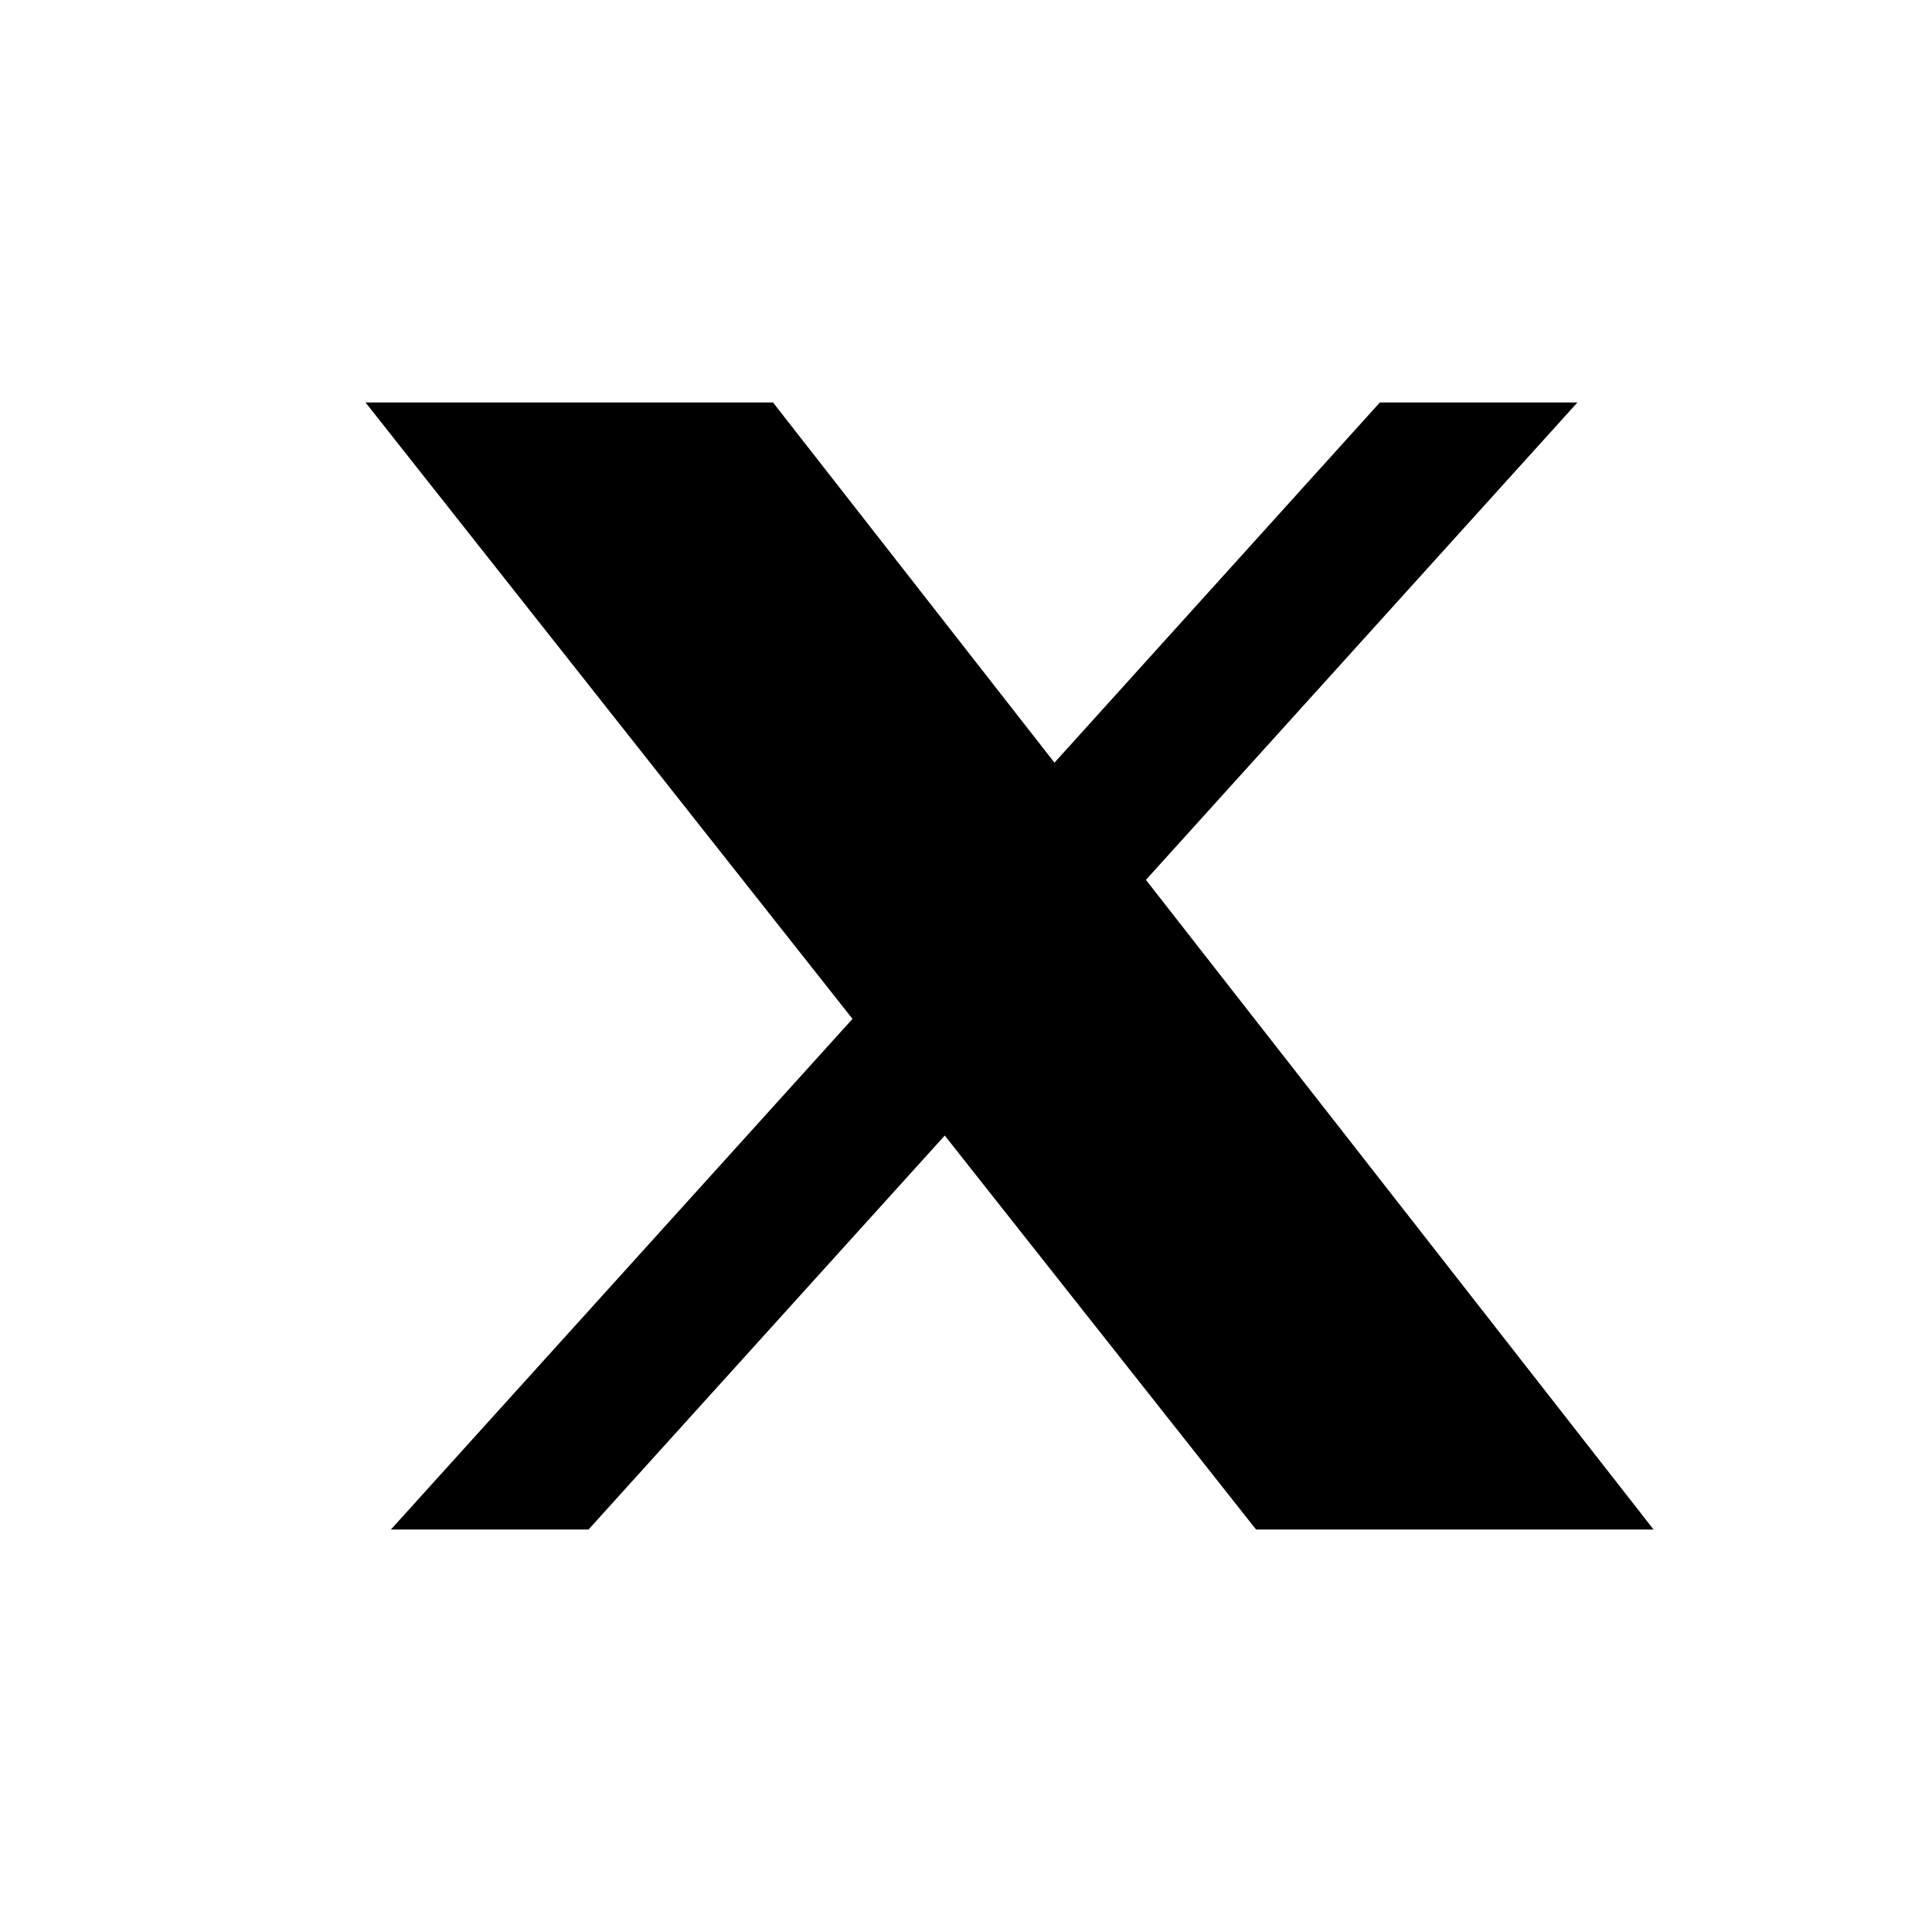
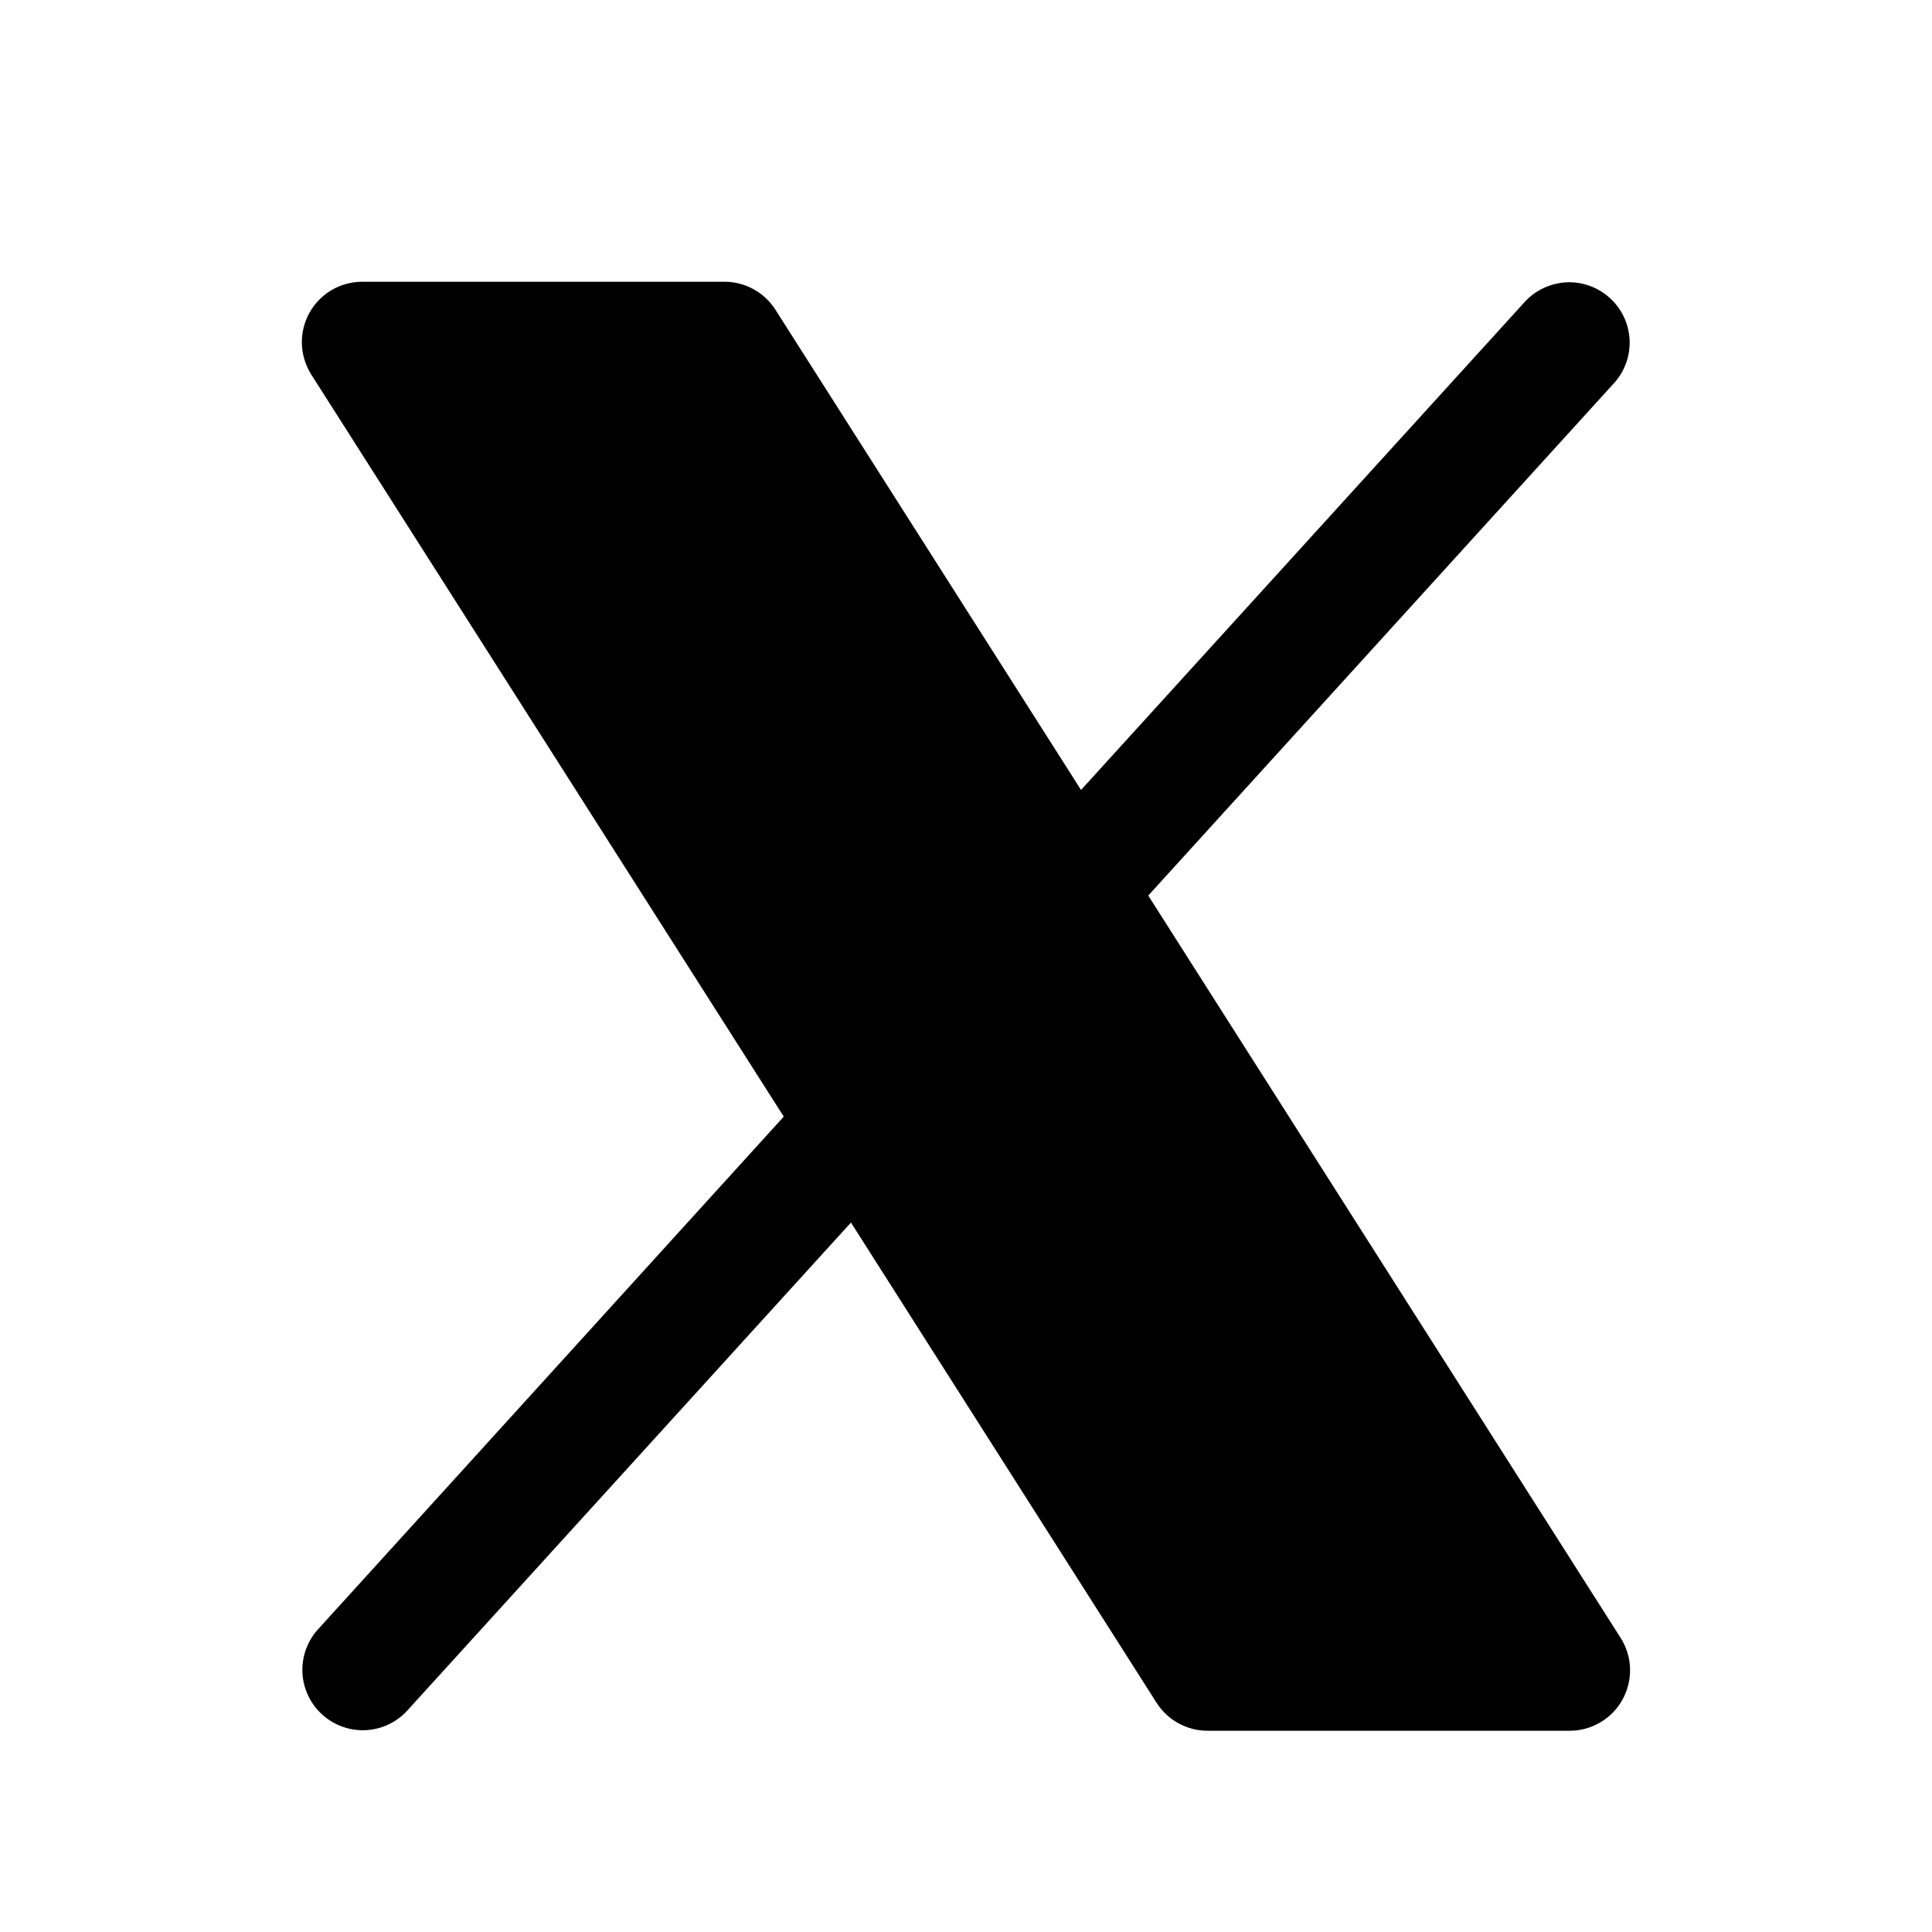
<svg xmlns="http://www.w3.org/2000/svg" width="24" height="24" viewBox="0 0 24 24" fill="none">
-   <path d="M17.141 5H19.595L14.235 10.93L20.541 19H15.603L11.736 14.106L7.311 19H4.856L10.59 12.657L4.541 5H9.603L13.099 9.474L17.141 5Z" fill="currentColor" />
+   <path d="M20.156 21.111C20.092 21.229 19.997 21.327 19.881 21.395C19.766 21.464 19.634 21.5 19.5 21.5H15C14.874 21.5 14.75 21.468 14.639 21.407C14.528 21.346 14.435 21.259 14.367 21.152L10.571 15.187L5.055 21.254C4.921 21.399 4.735 21.485 4.537 21.493C4.34 21.501 4.148 21.431 4.002 21.298C3.856 21.166 3.768 20.981 3.757 20.784C3.747 20.587 3.814 20.393 3.945 20.246L9.736 13.871L3.867 4.653C3.795 4.54 3.755 4.409 3.75 4.275C3.746 4.14 3.778 4.007 3.842 3.889C3.907 3.771 4.002 3.673 4.118 3.604C4.234 3.536 4.366 3.5 4.5 3.5H9C9.126 3.5 9.251 3.532 9.361 3.593C9.472 3.654 9.565 3.741 9.633 3.848L13.429 9.813L18.945 3.746C19.08 3.601 19.266 3.516 19.463 3.507C19.66 3.499 19.852 3.569 19.998 3.702C20.145 3.834 20.232 4.019 20.243 4.216C20.254 4.413 20.186 4.607 20.055 4.754L14.264 11.125L20.133 20.348C20.205 20.461 20.245 20.592 20.249 20.726C20.253 20.86 20.221 20.993 20.156 21.111Z" fill="currentColor" />
</svg>
